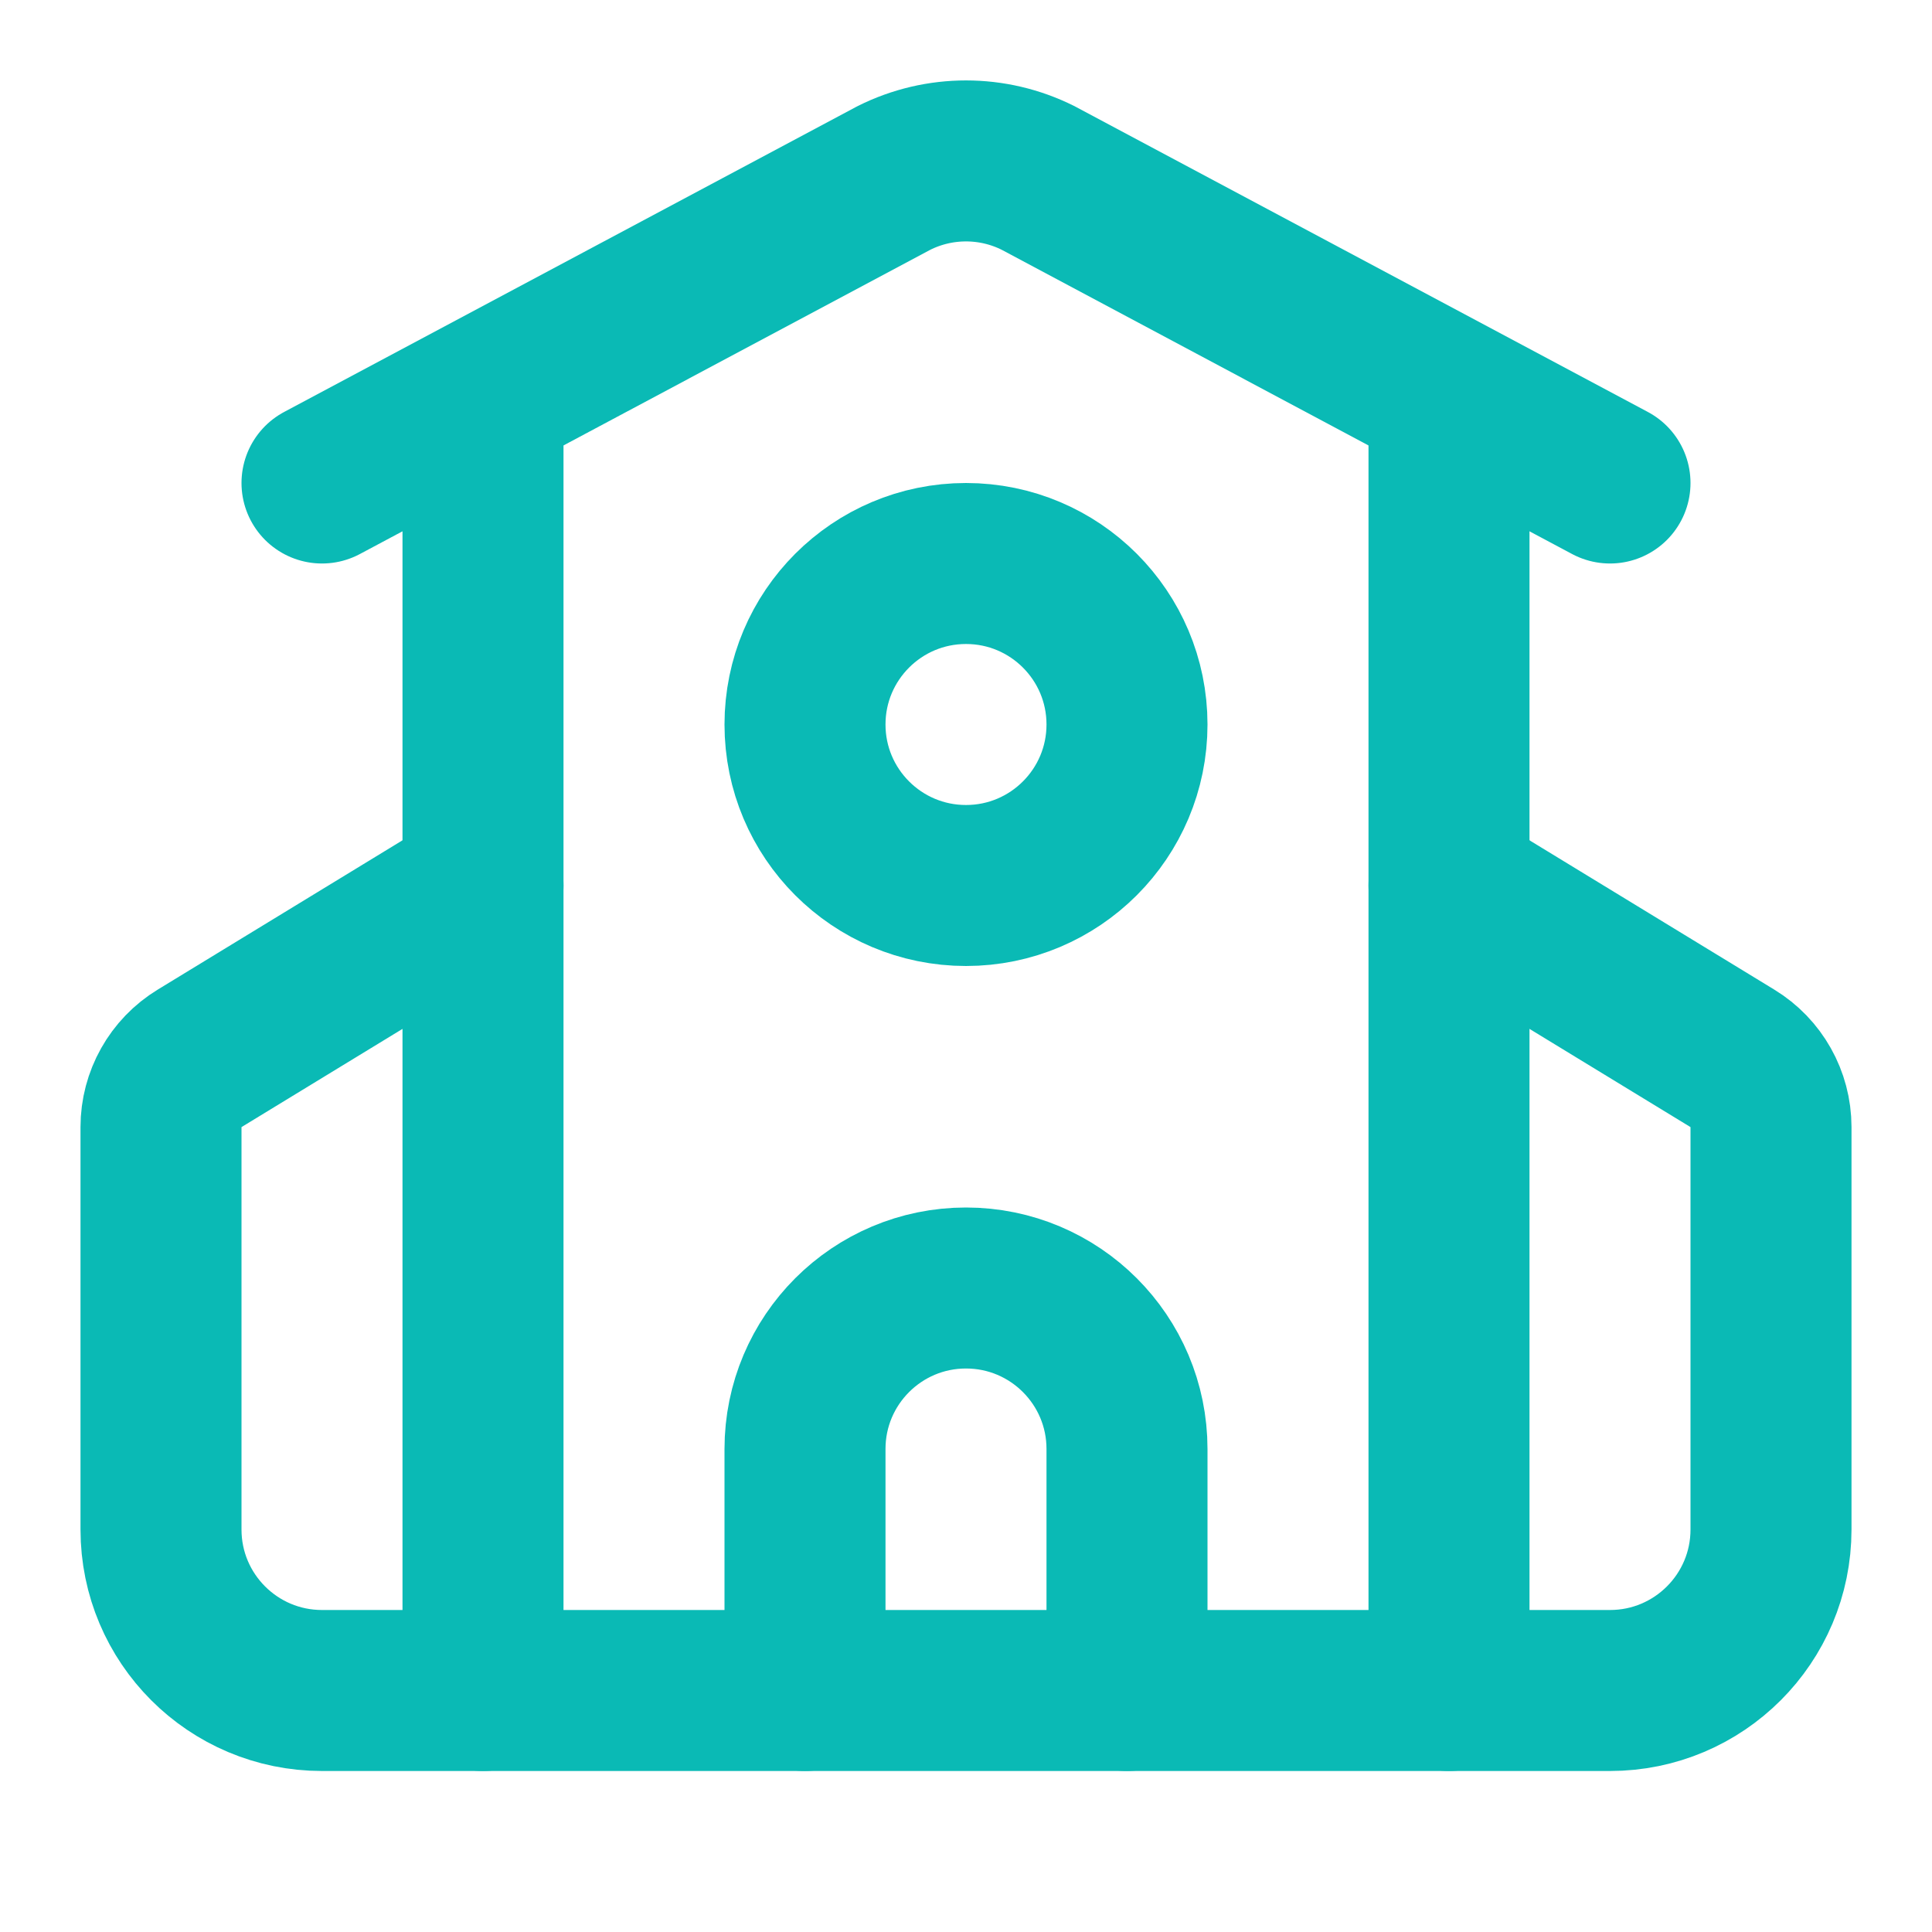
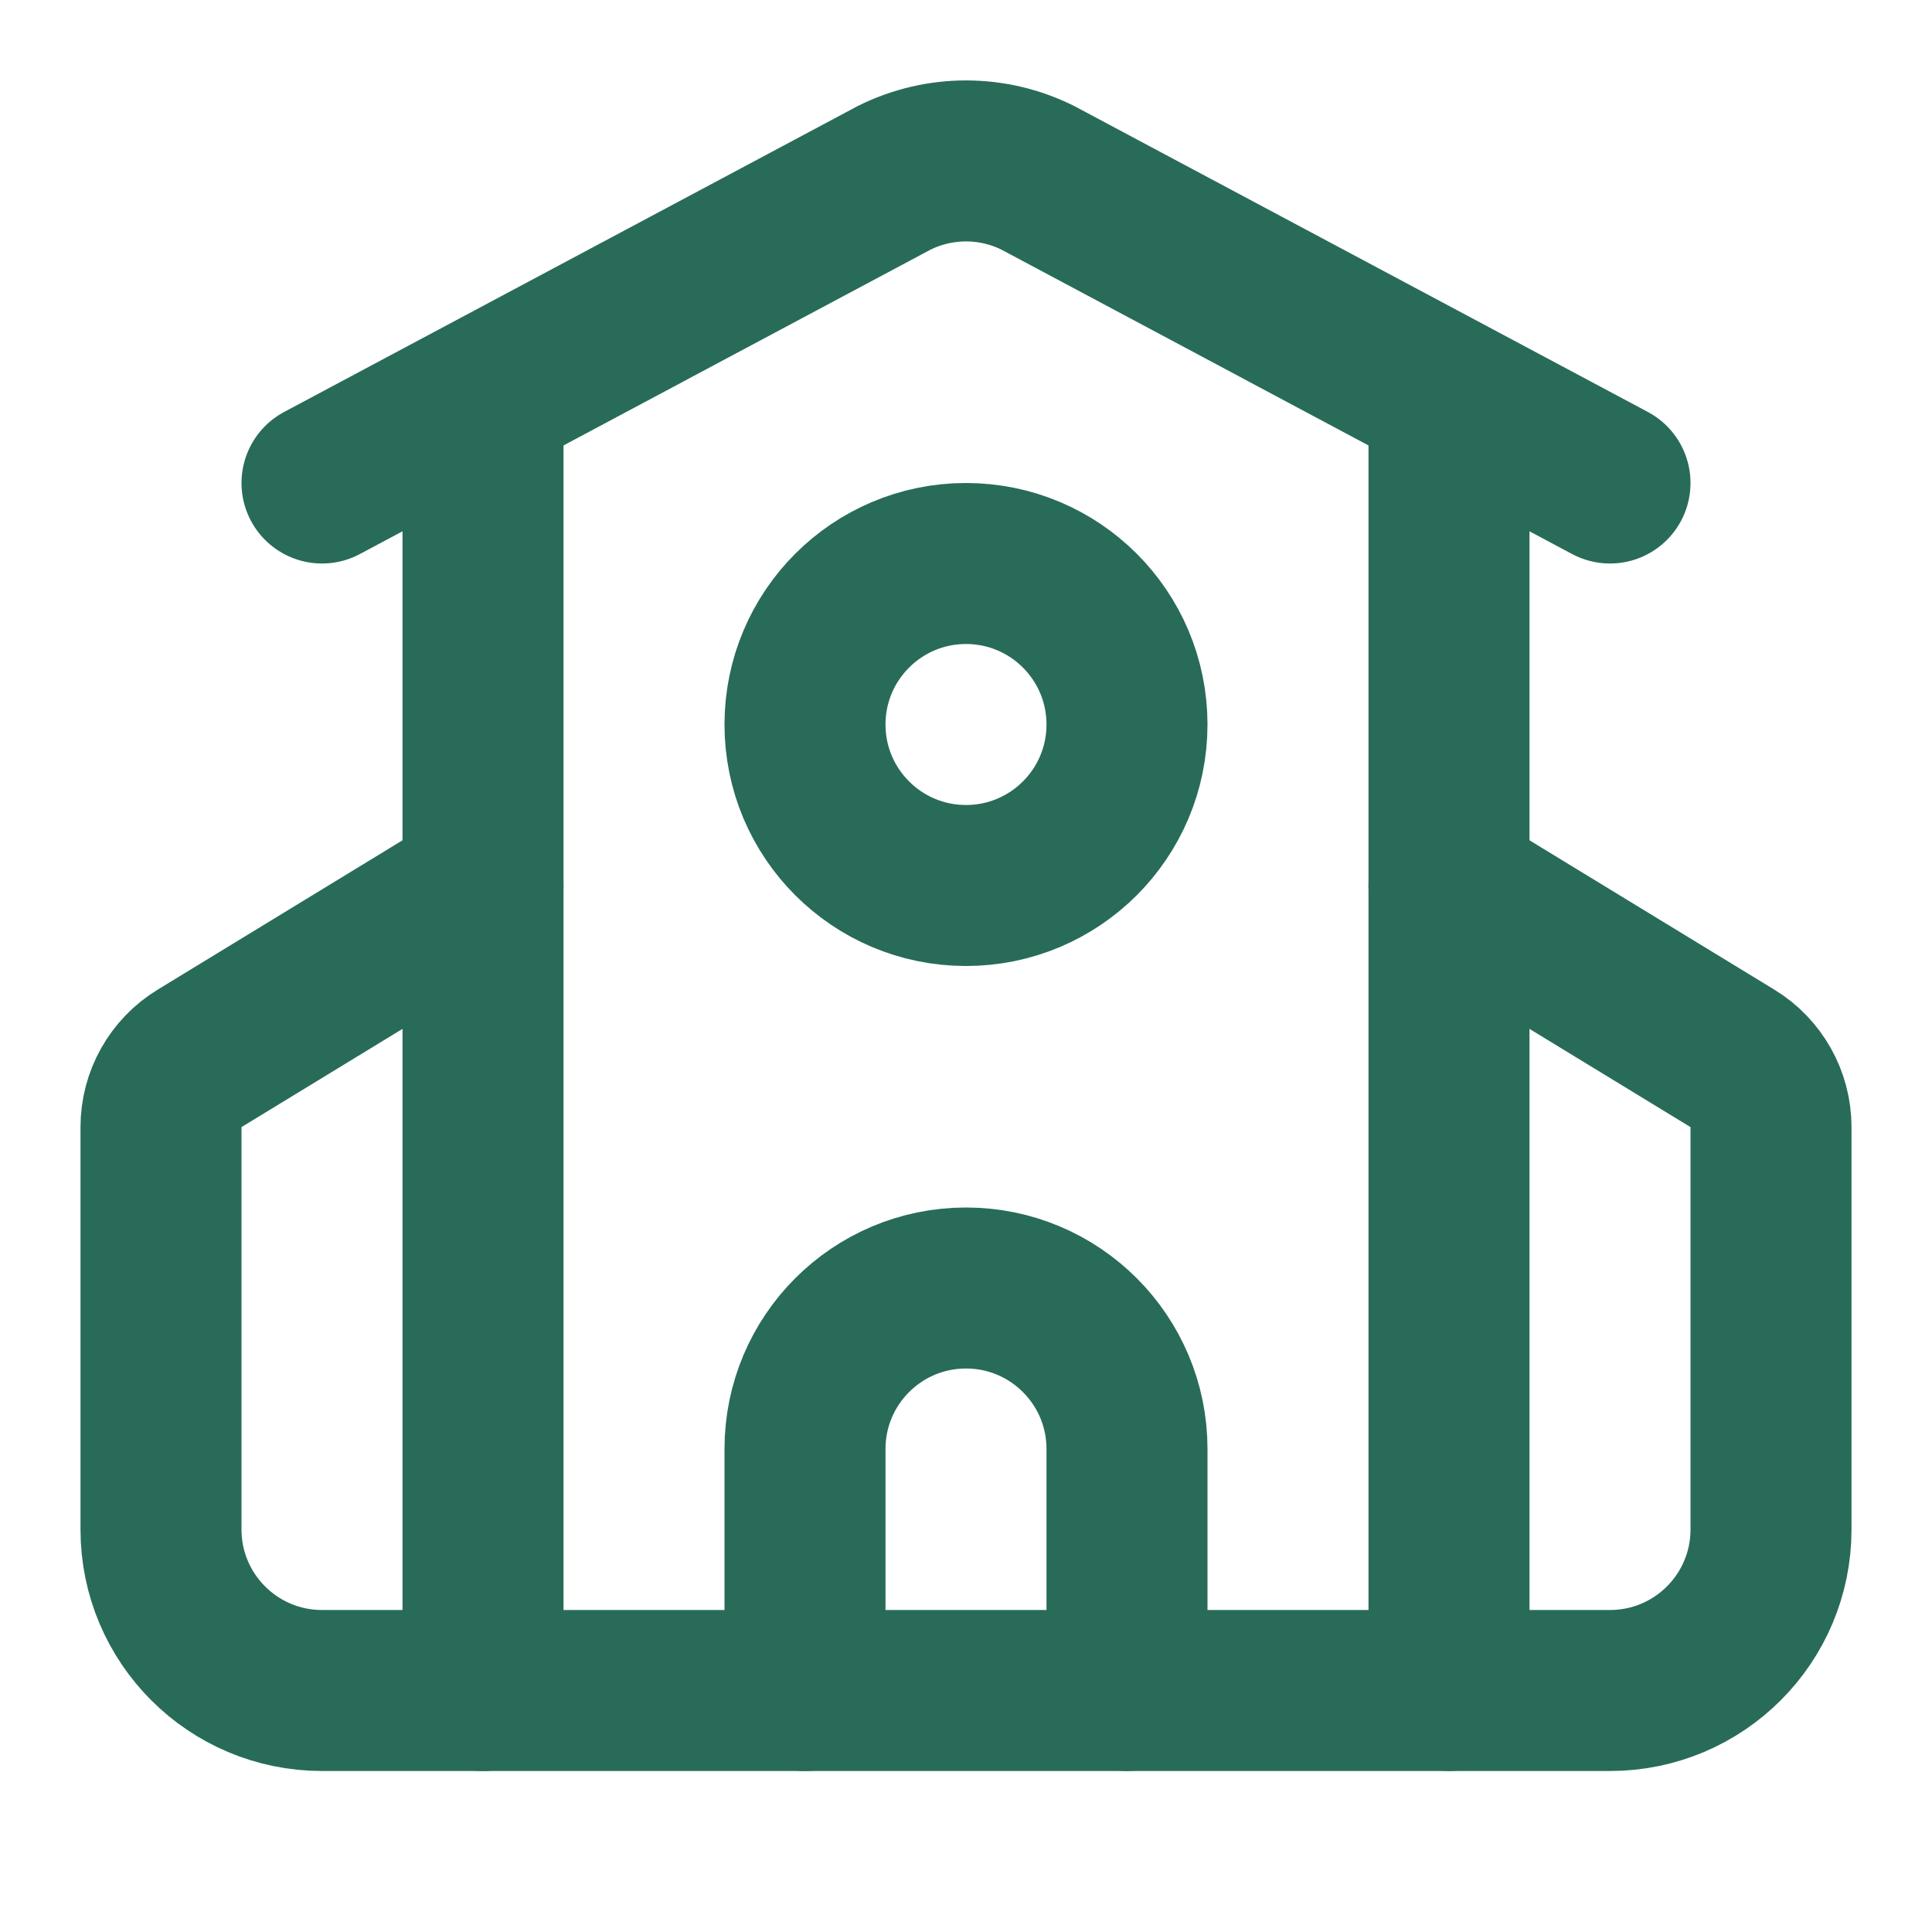
- <svg xmlns="http://www.w3.org/2000/svg" class="lucide lucide-school" width="24" height="24" viewBox="0 0 24 24" fill="none" stroke="#0ABAB5" stroke-width="2" stroke-linecap="round" stroke-linejoin="round">
+ <svg xmlns="http://www.w3.org/2000/svg" class="lucide lucide-school" width="24" height="24" viewBox="0 0 24 24" fill="none" stroke="#286b59" stroke-width="2" stroke-linecap="round" stroke-linejoin="round">
  <path d="M14 21v-3a2 2 0 0 0-4 0v3" />
  <path d="M18 5v16" />
  <path d="m4 6 7.106-3.79a2 2 0 0 1 1.788 0L20 6" />
  <path d="m6 11-3.52 2.147a1 1 0 0 0-.48.854V19a2 2 0 0 0 2 2h16a2 2 0 0 0 2-2v-5a1 1 0 0 0-.48-.853L18 11" />
  <path d="M6 5v16" />
  <circle cx="12" cy="9" r="2" />
</svg>
